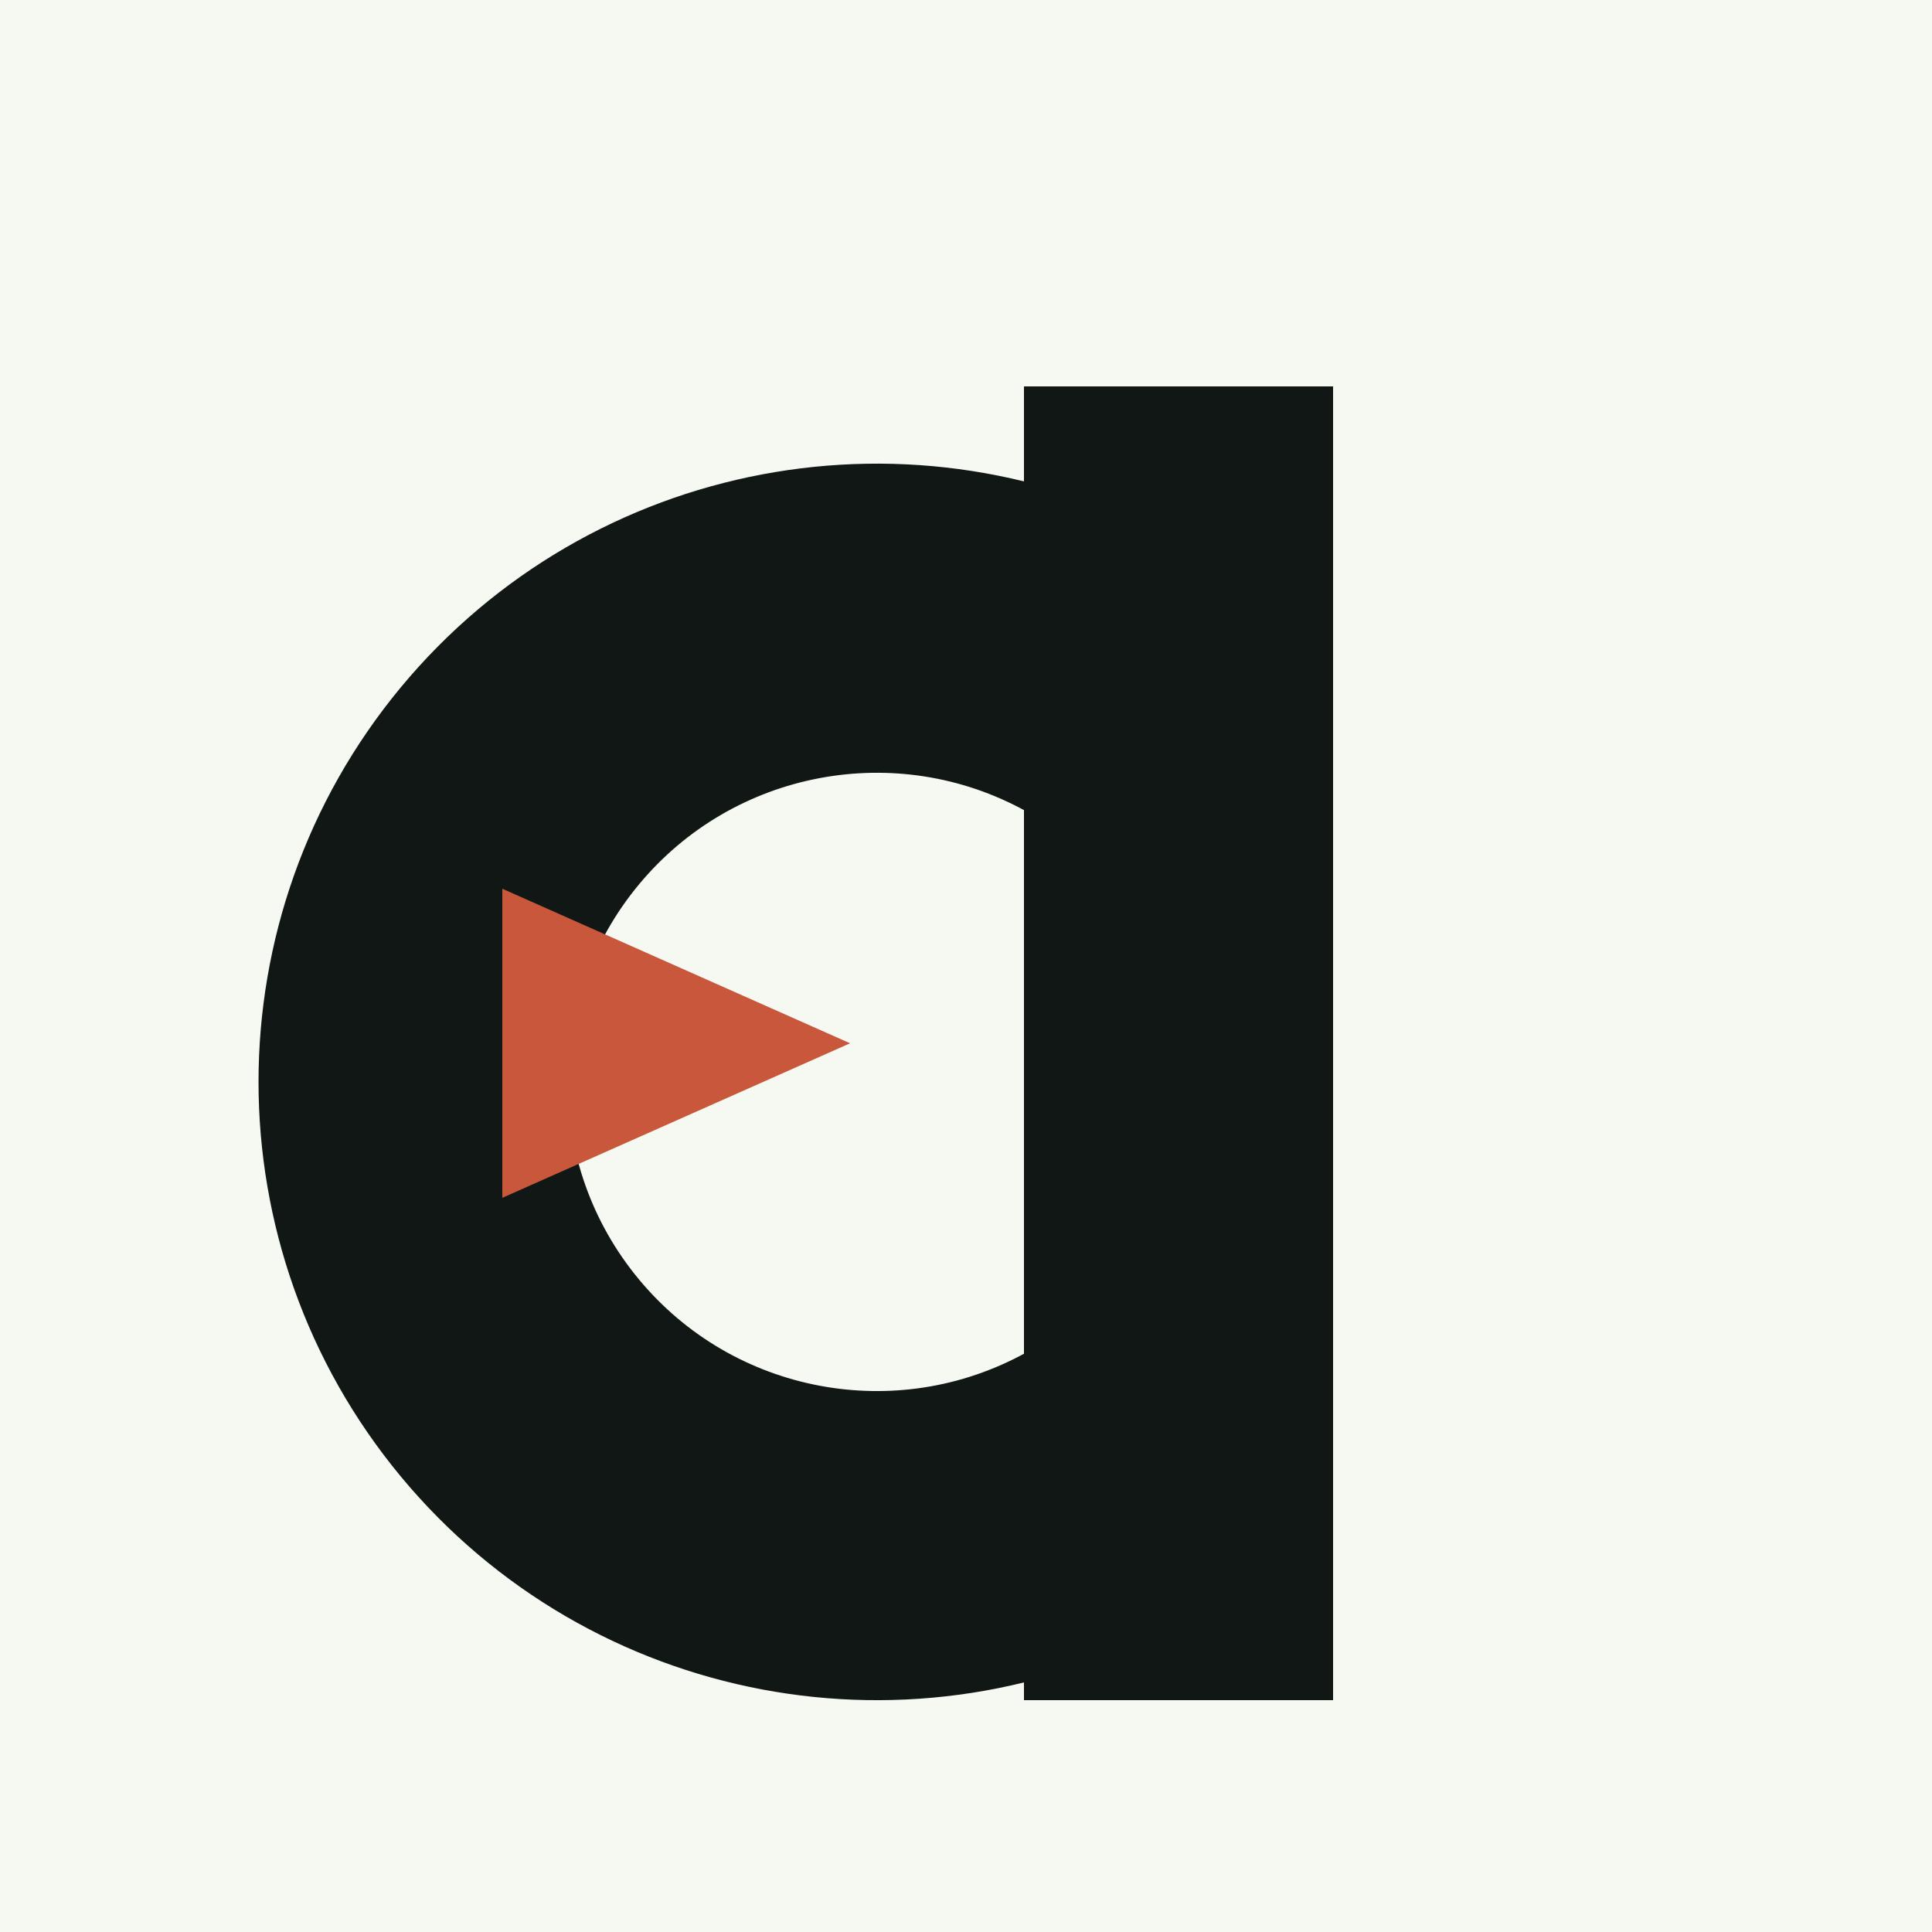
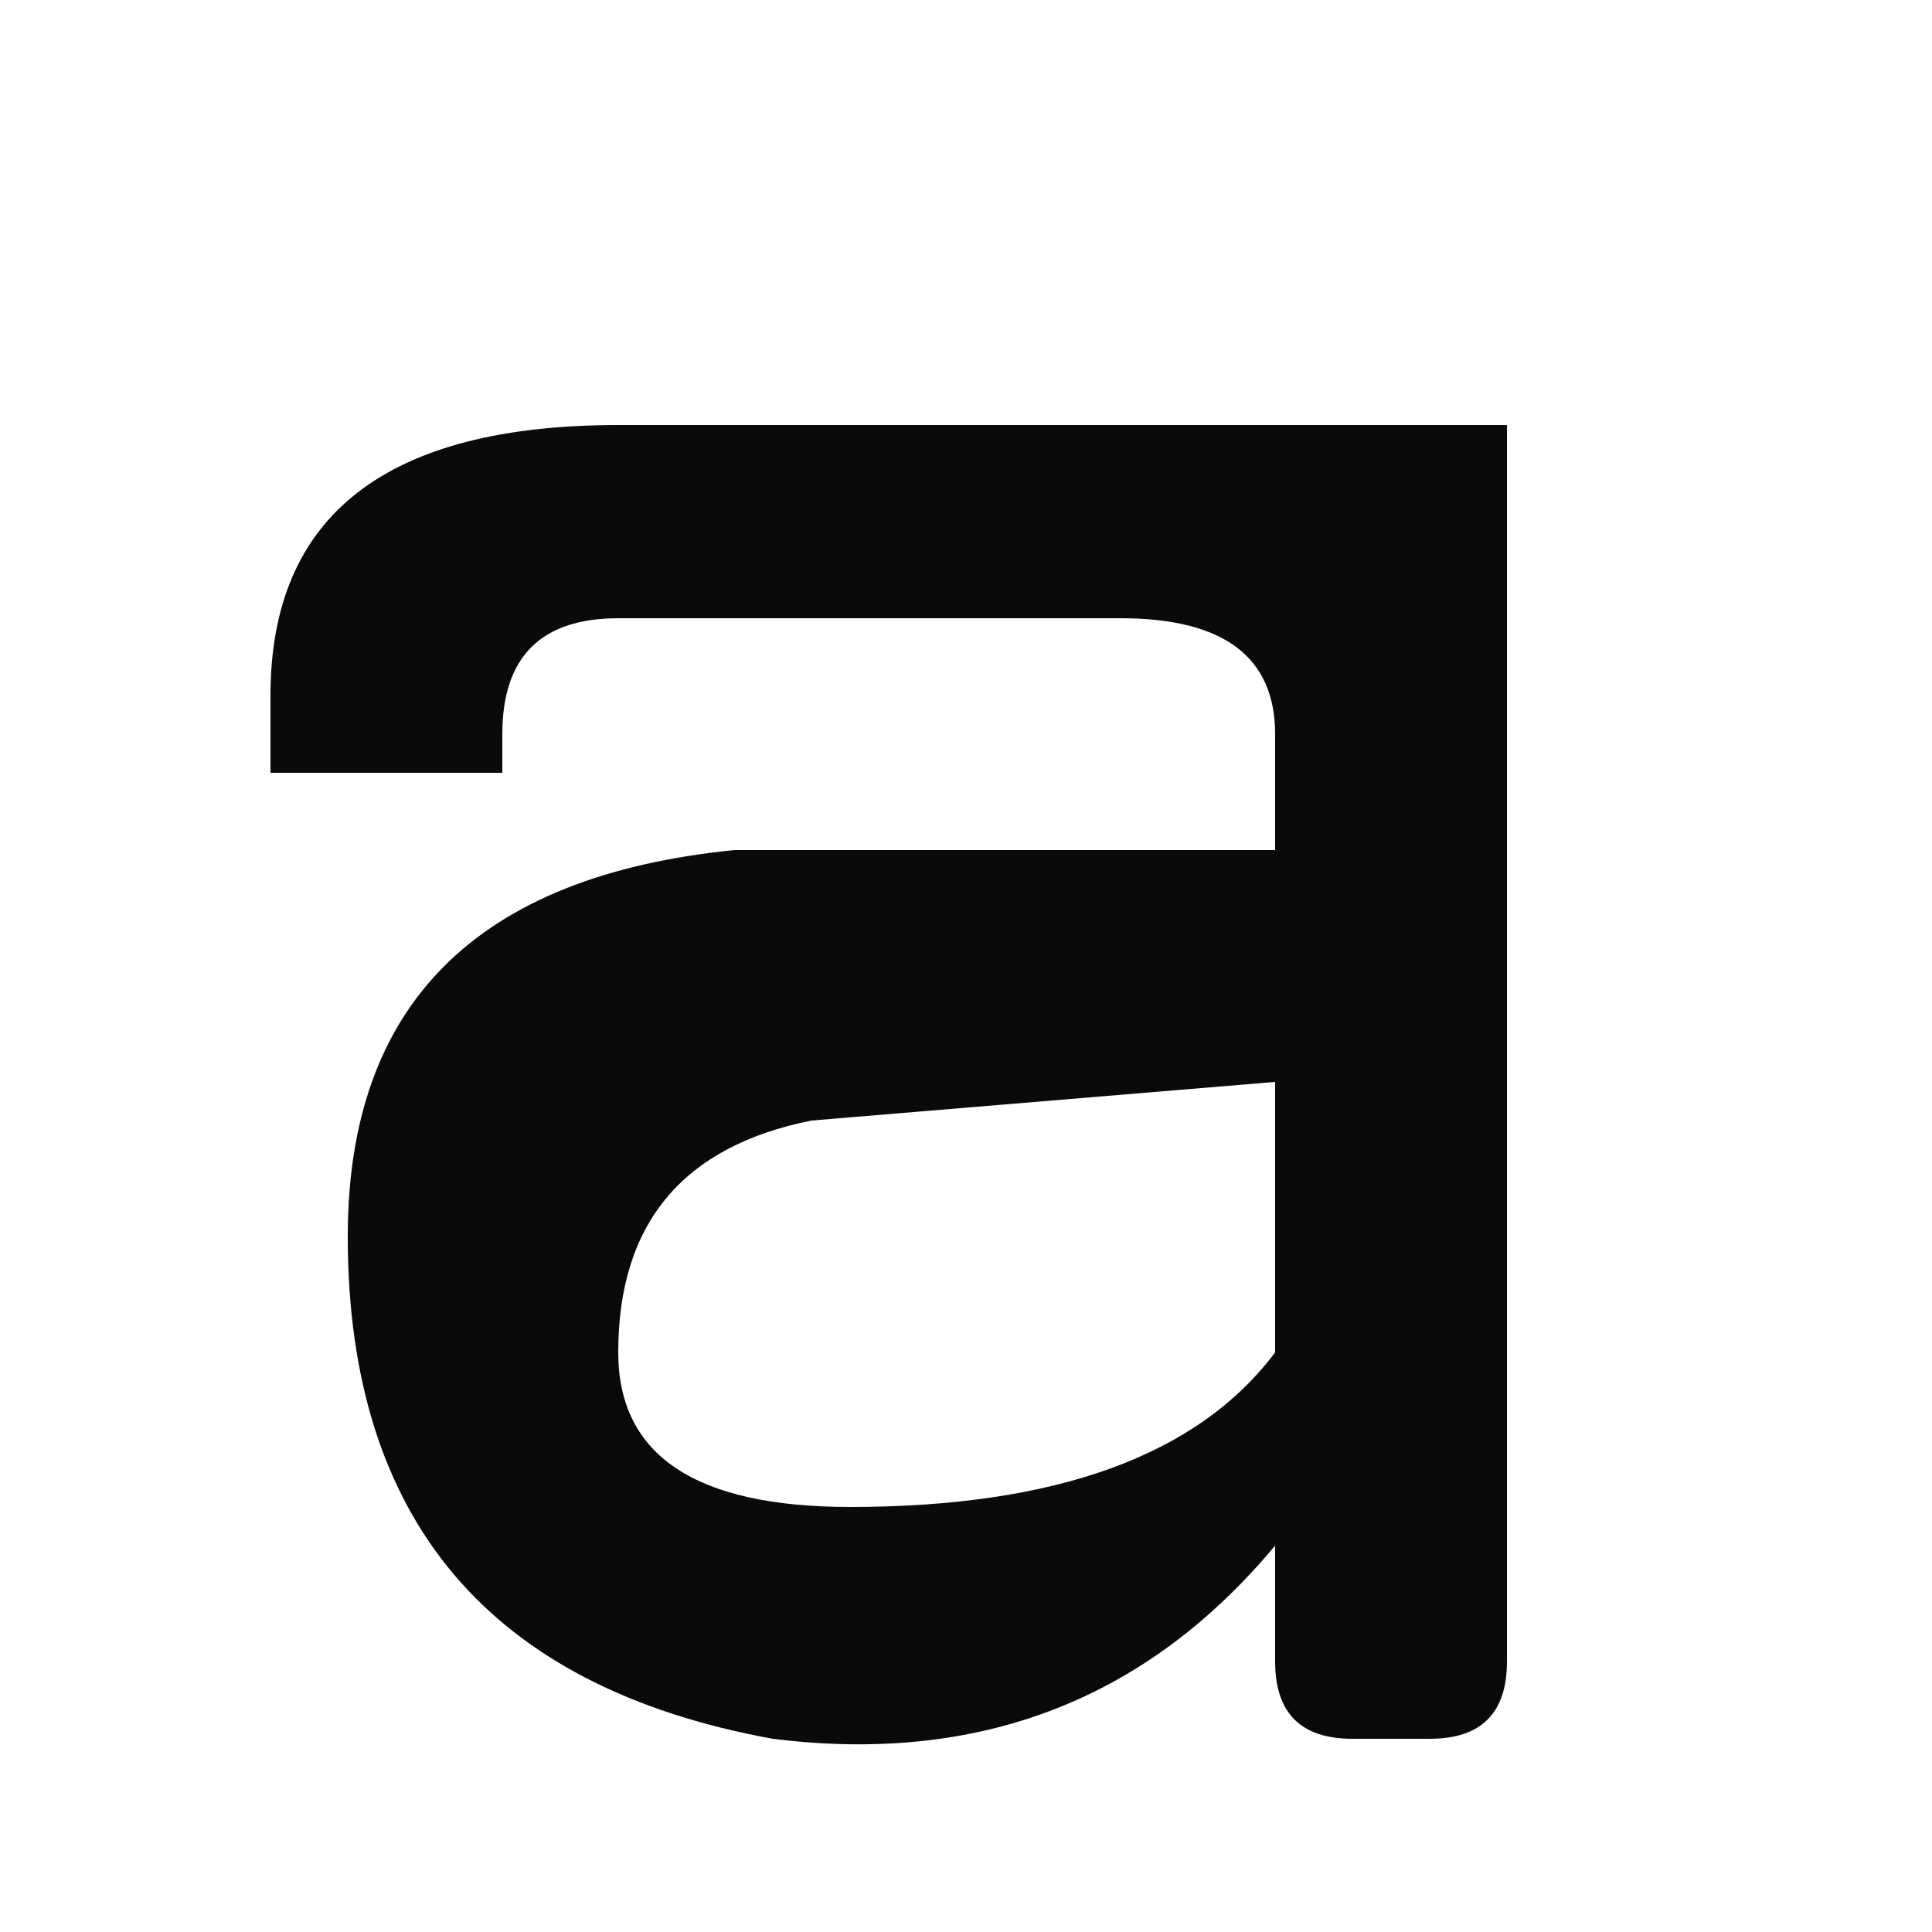
<svg xmlns="http://www.w3.org/2000/svg" viewBox="0 0 100 100" aria-label="arle">
-   <rect width="100" height="100" fill="#F6F8F2" />
-   <path d="M 57 35 A 24 24 0 1 0 57 77" fill="none" stroke="#111714" stroke-width="16" stroke-linecap="butt" />
-   <rect x="53" y="20" width="16" height="68" fill="#111714" />
-   <polygon points="26,46 26,62 44,54" fill="#C9573B" />
+   <rect width="100" height="100" fill="#FFFFFF" />
+   <path d="M 78 22 L 78 86 Q 78 90 74 90 L 70 90 Q 66 90 66 86 L 66 80            Q 56 92 40 90 Q 18 86 18 64 Q 18 46 38 44 L 66 44 L 66 38            Q 66 32 58 32 L 32 32 Q 26 32 26 38 L 26 40 L 14 40 L 14 36            Q 14 22 32 22 Z            M 66 56 L 42 58 Q 32 60 32 70 Q 32 78 44 78 Q 60 78 66 70 Z" fill="#0A0A0A" fill-rule="evenodd" />
</svg>
